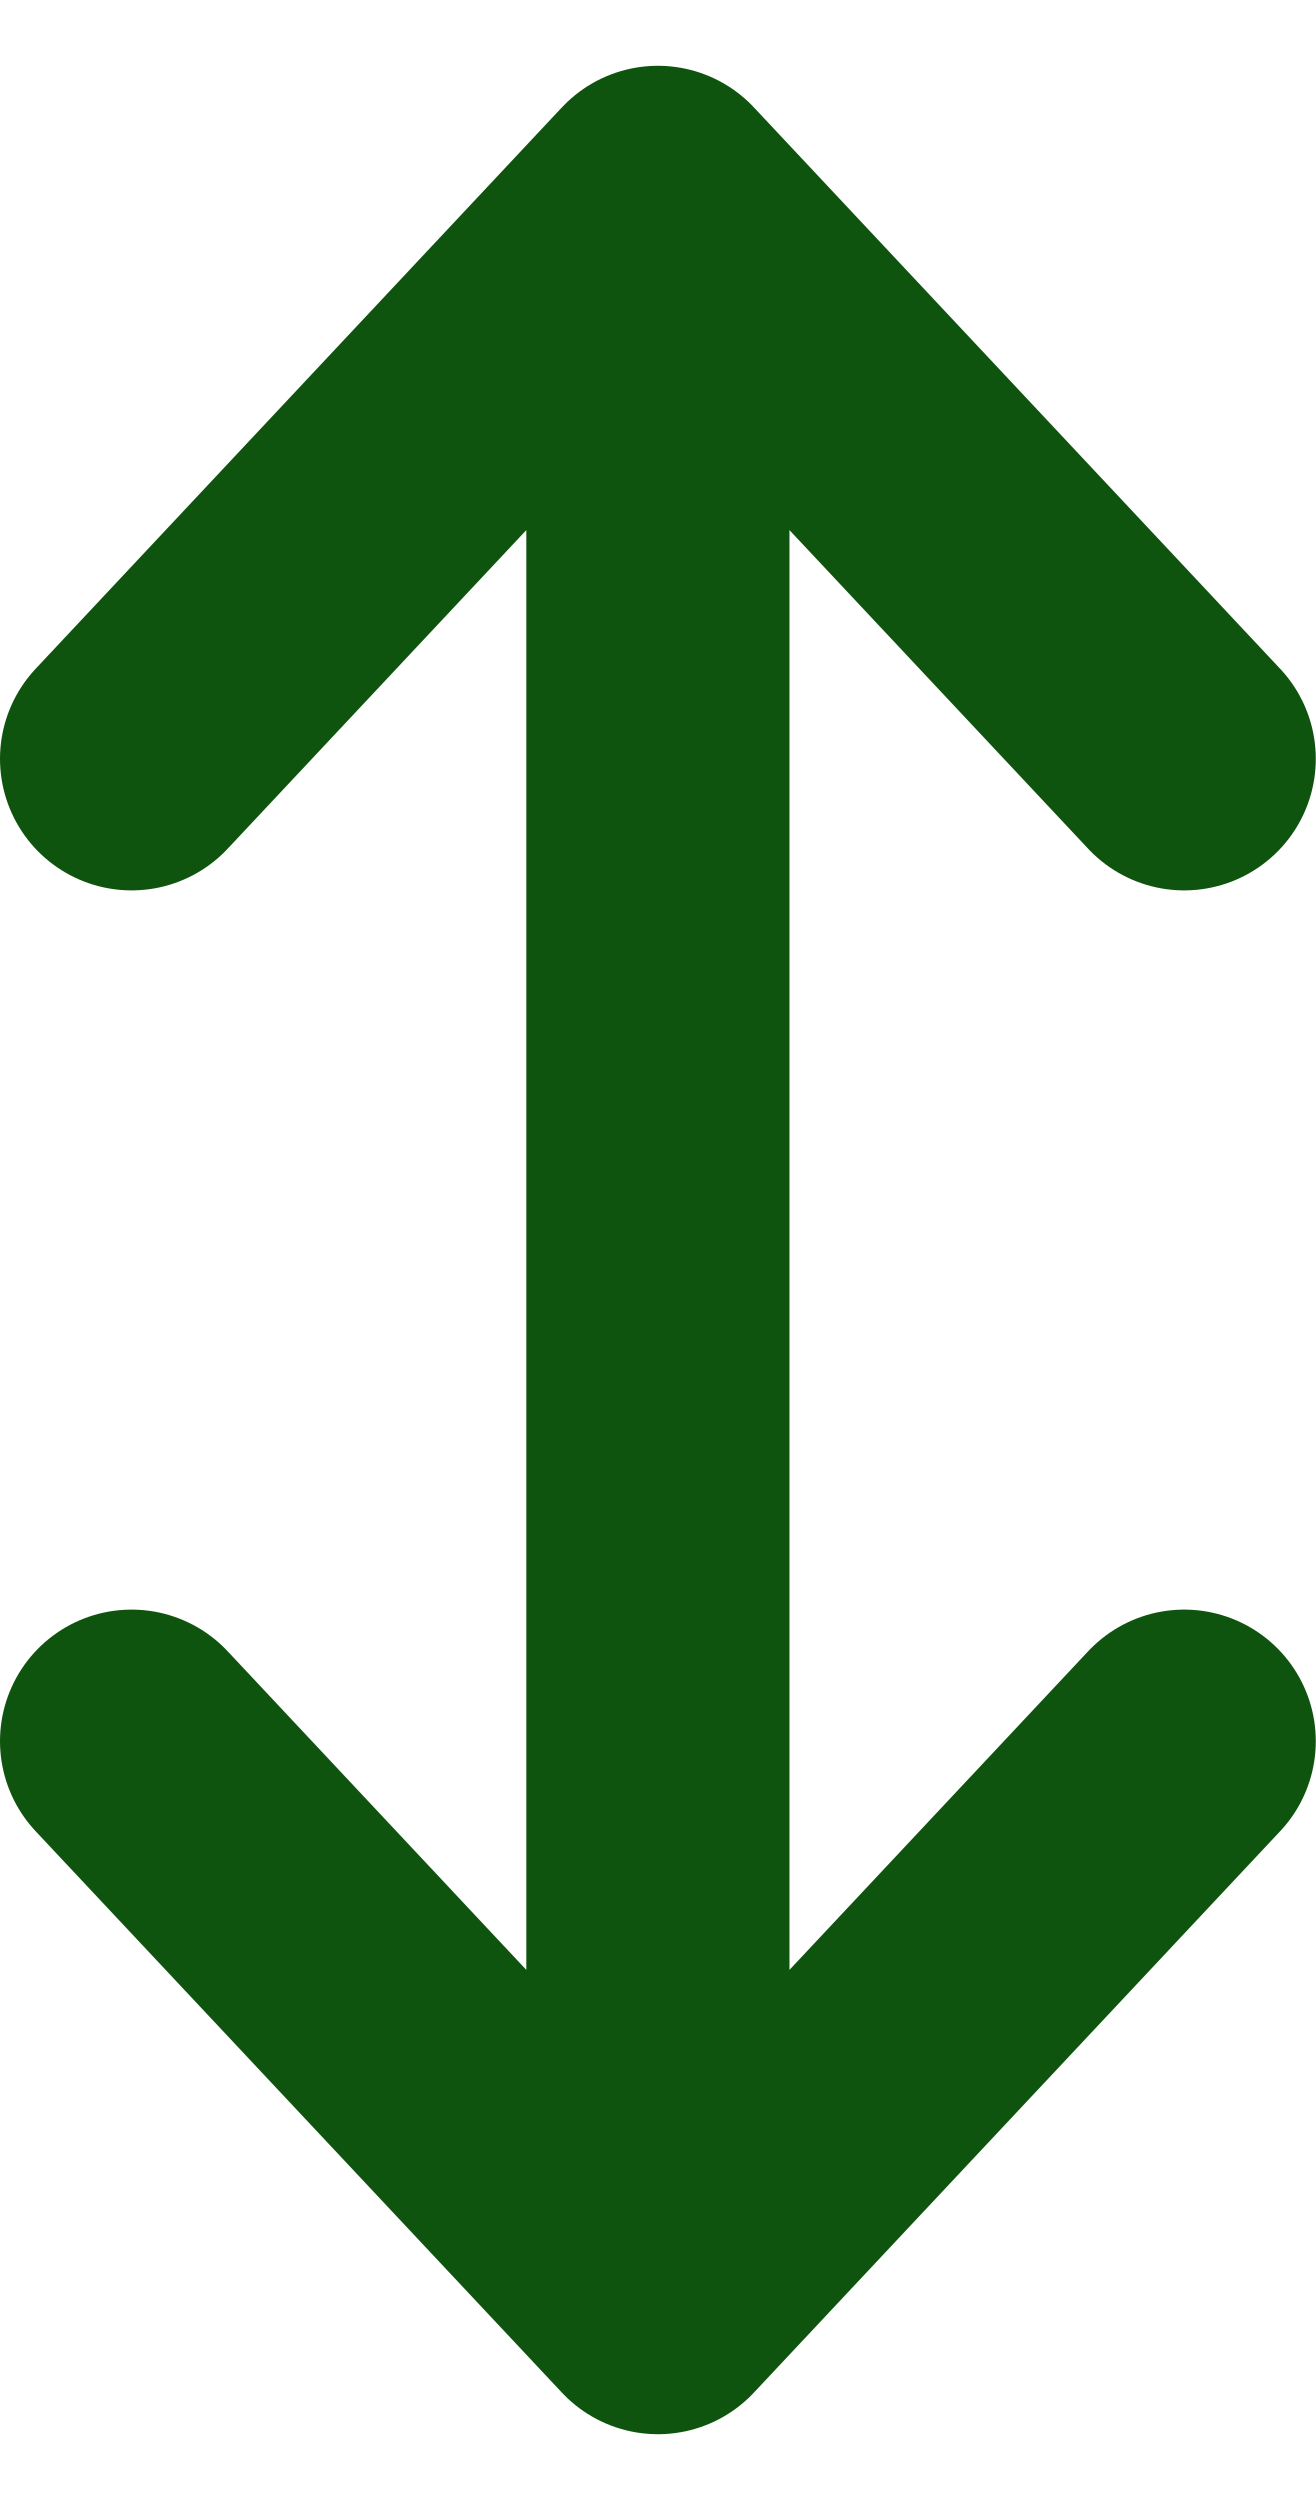
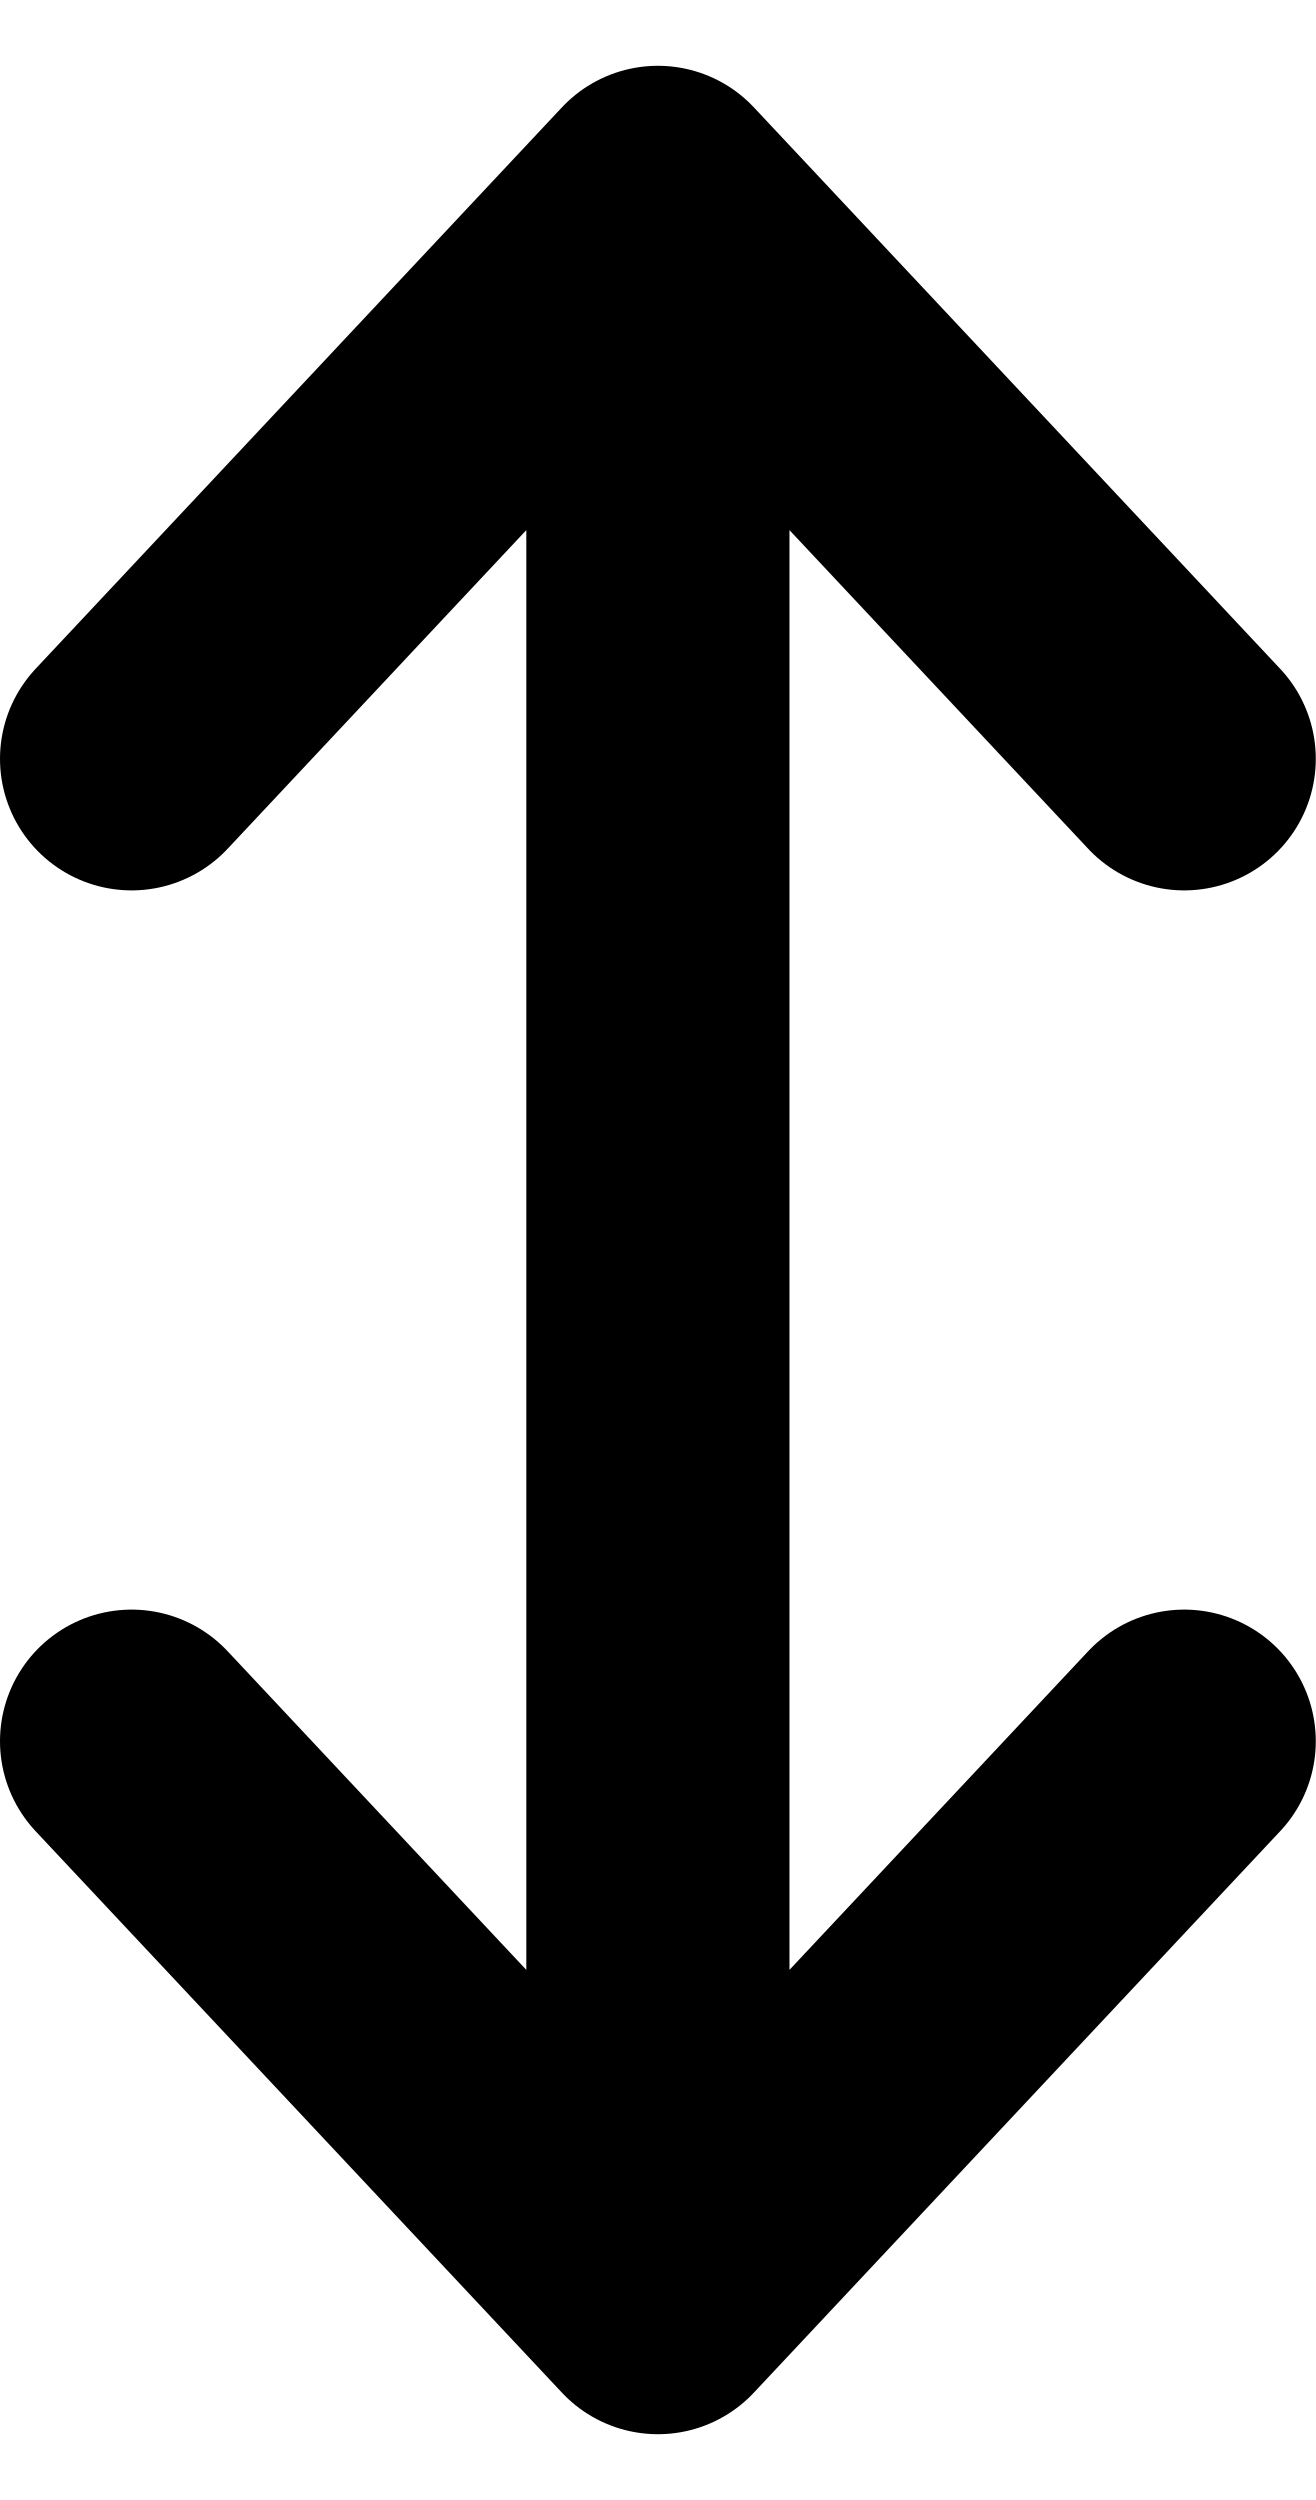
<svg xmlns="http://www.w3.org/2000/svg" width="10" height="19" viewBox="0 0 10 19" fill="none">
-   <path d="M5 1.5L5 17.5M5 1.5L1 5.767M5 1.5L9 5.767M5 17.5L9 13.233M5 17.5L1 13.233" stroke="#0F540E" stroke-width="2" stroke-linecap="round" stroke-linejoin="round" />
+   <path d="M5 1.5L5 17.5M5 1.5L1 5.767M5 1.5L9 5.767M5 17.5L9 13.233M5 17.5L1 13.233" stroke="currentColor" stroke-width="2" stroke-linecap="round" stroke-linejoin="round" />
</svg>
